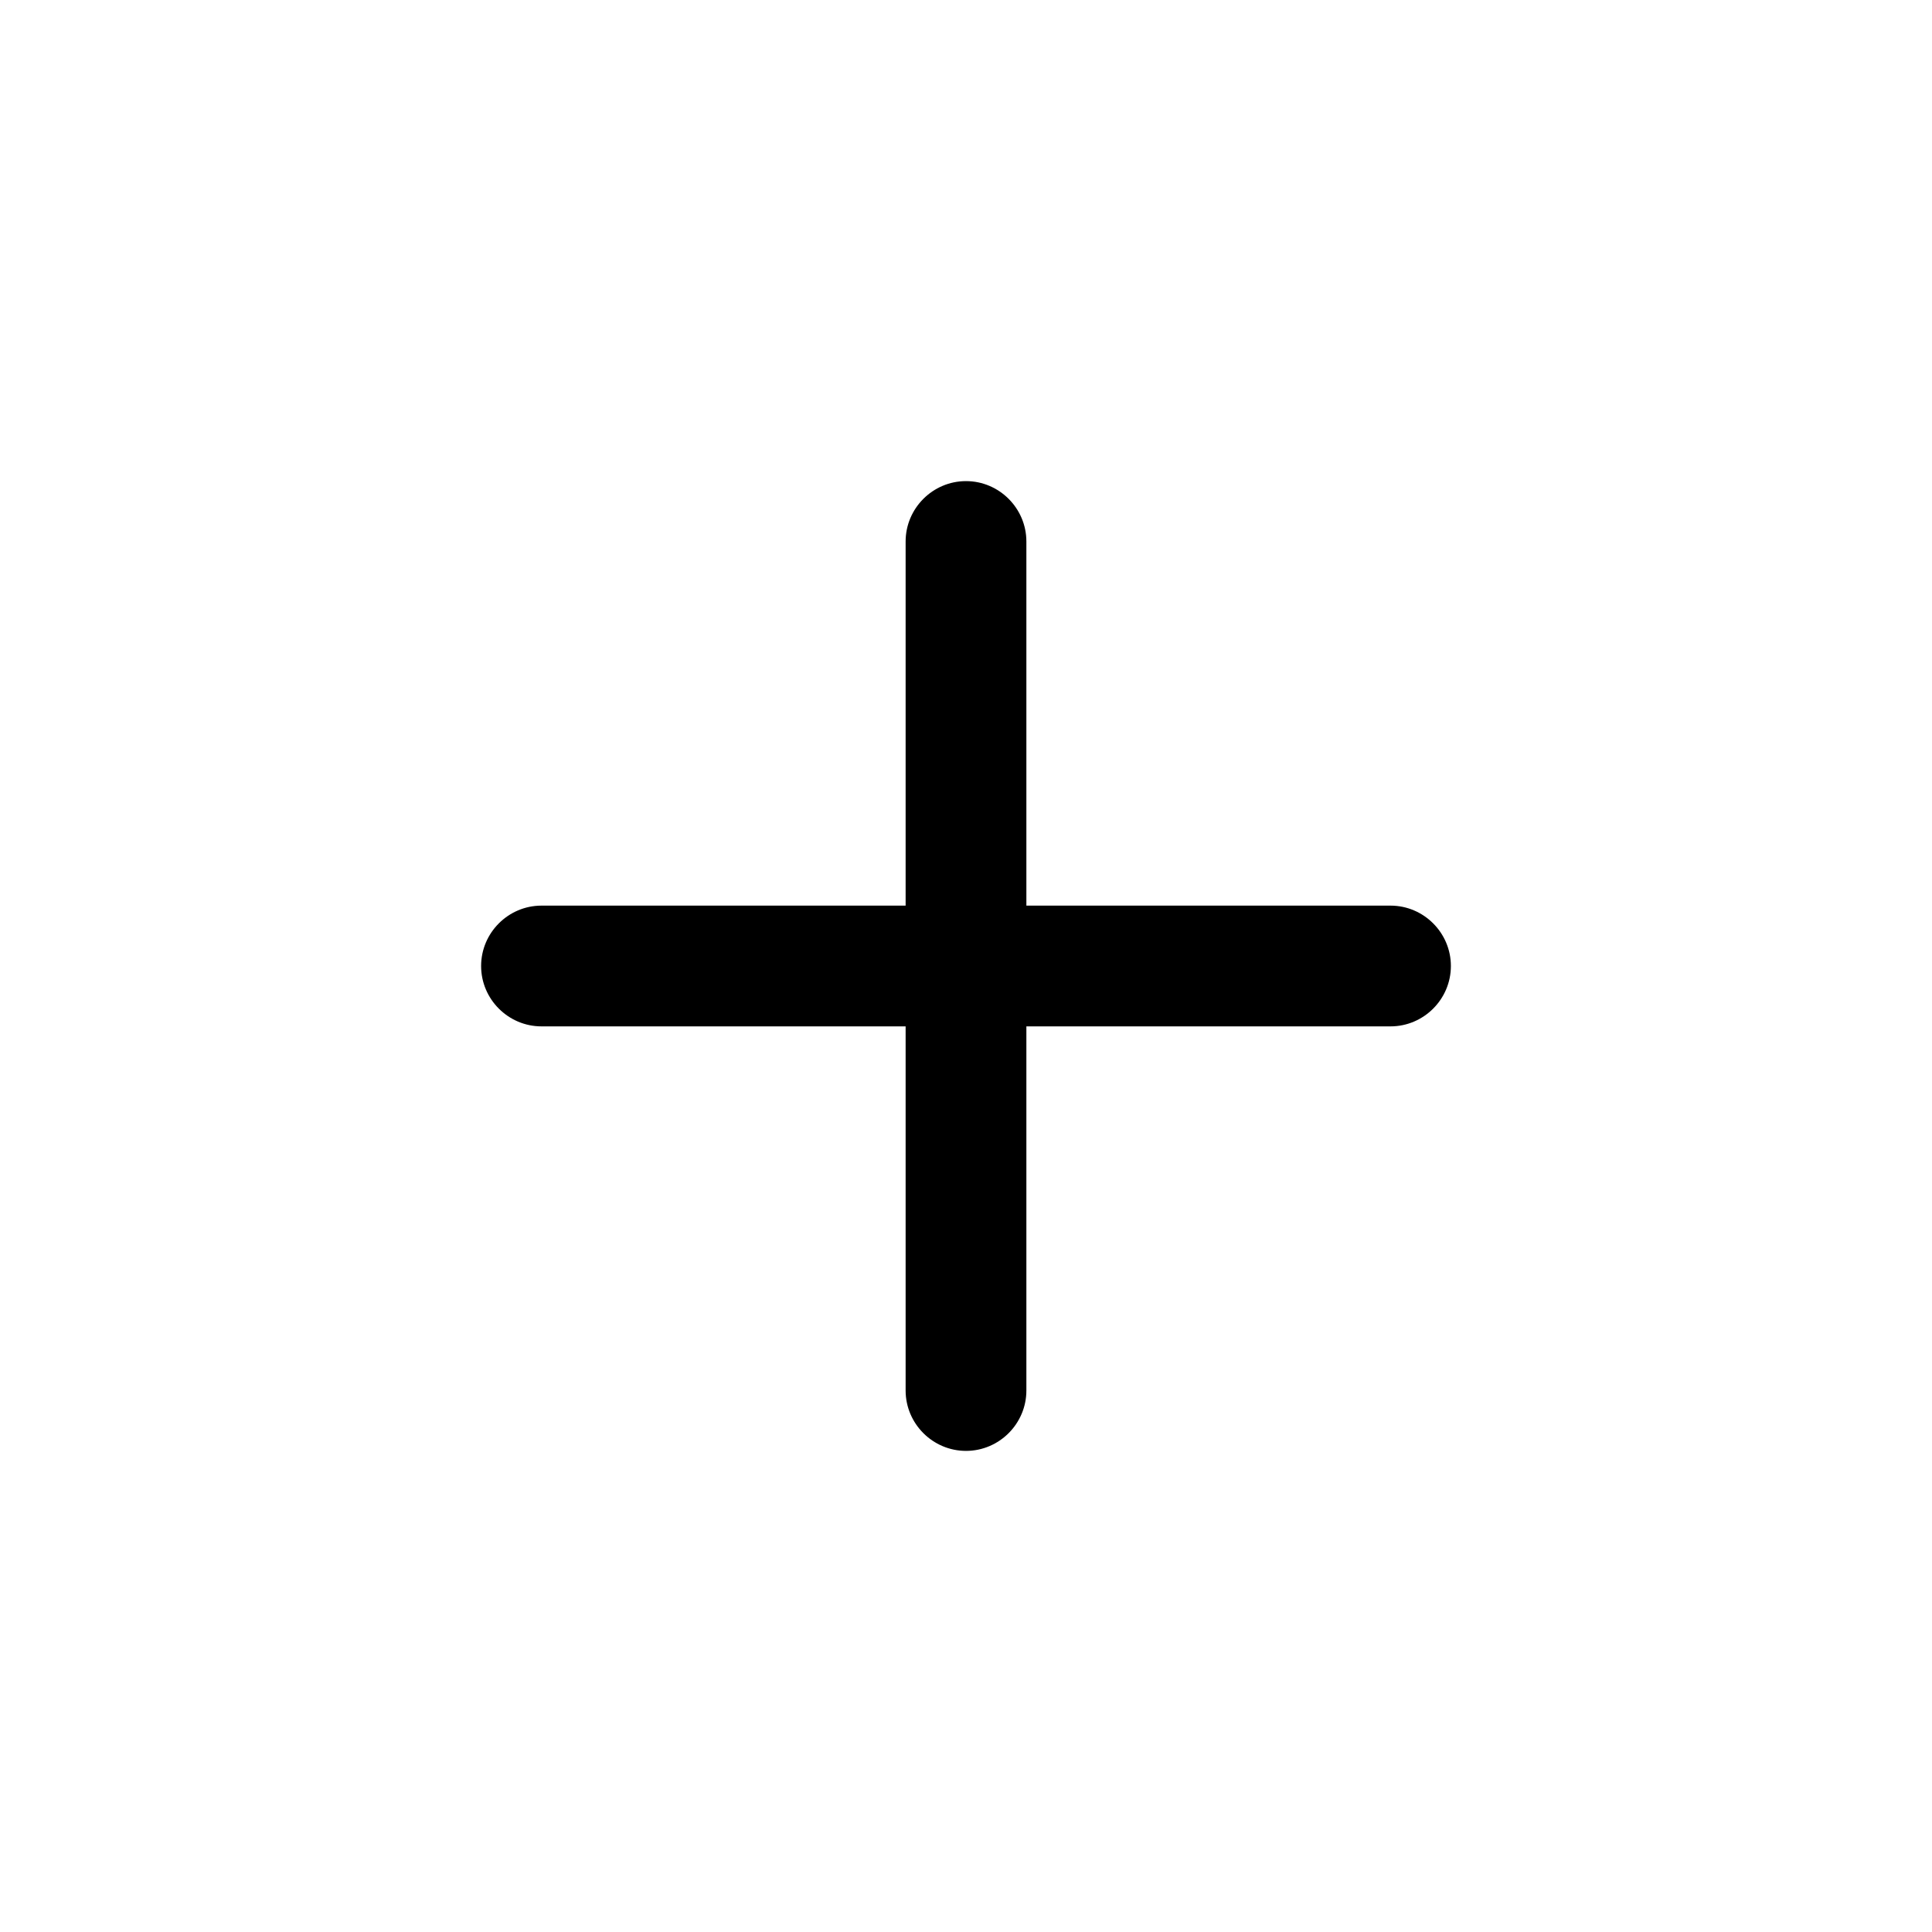
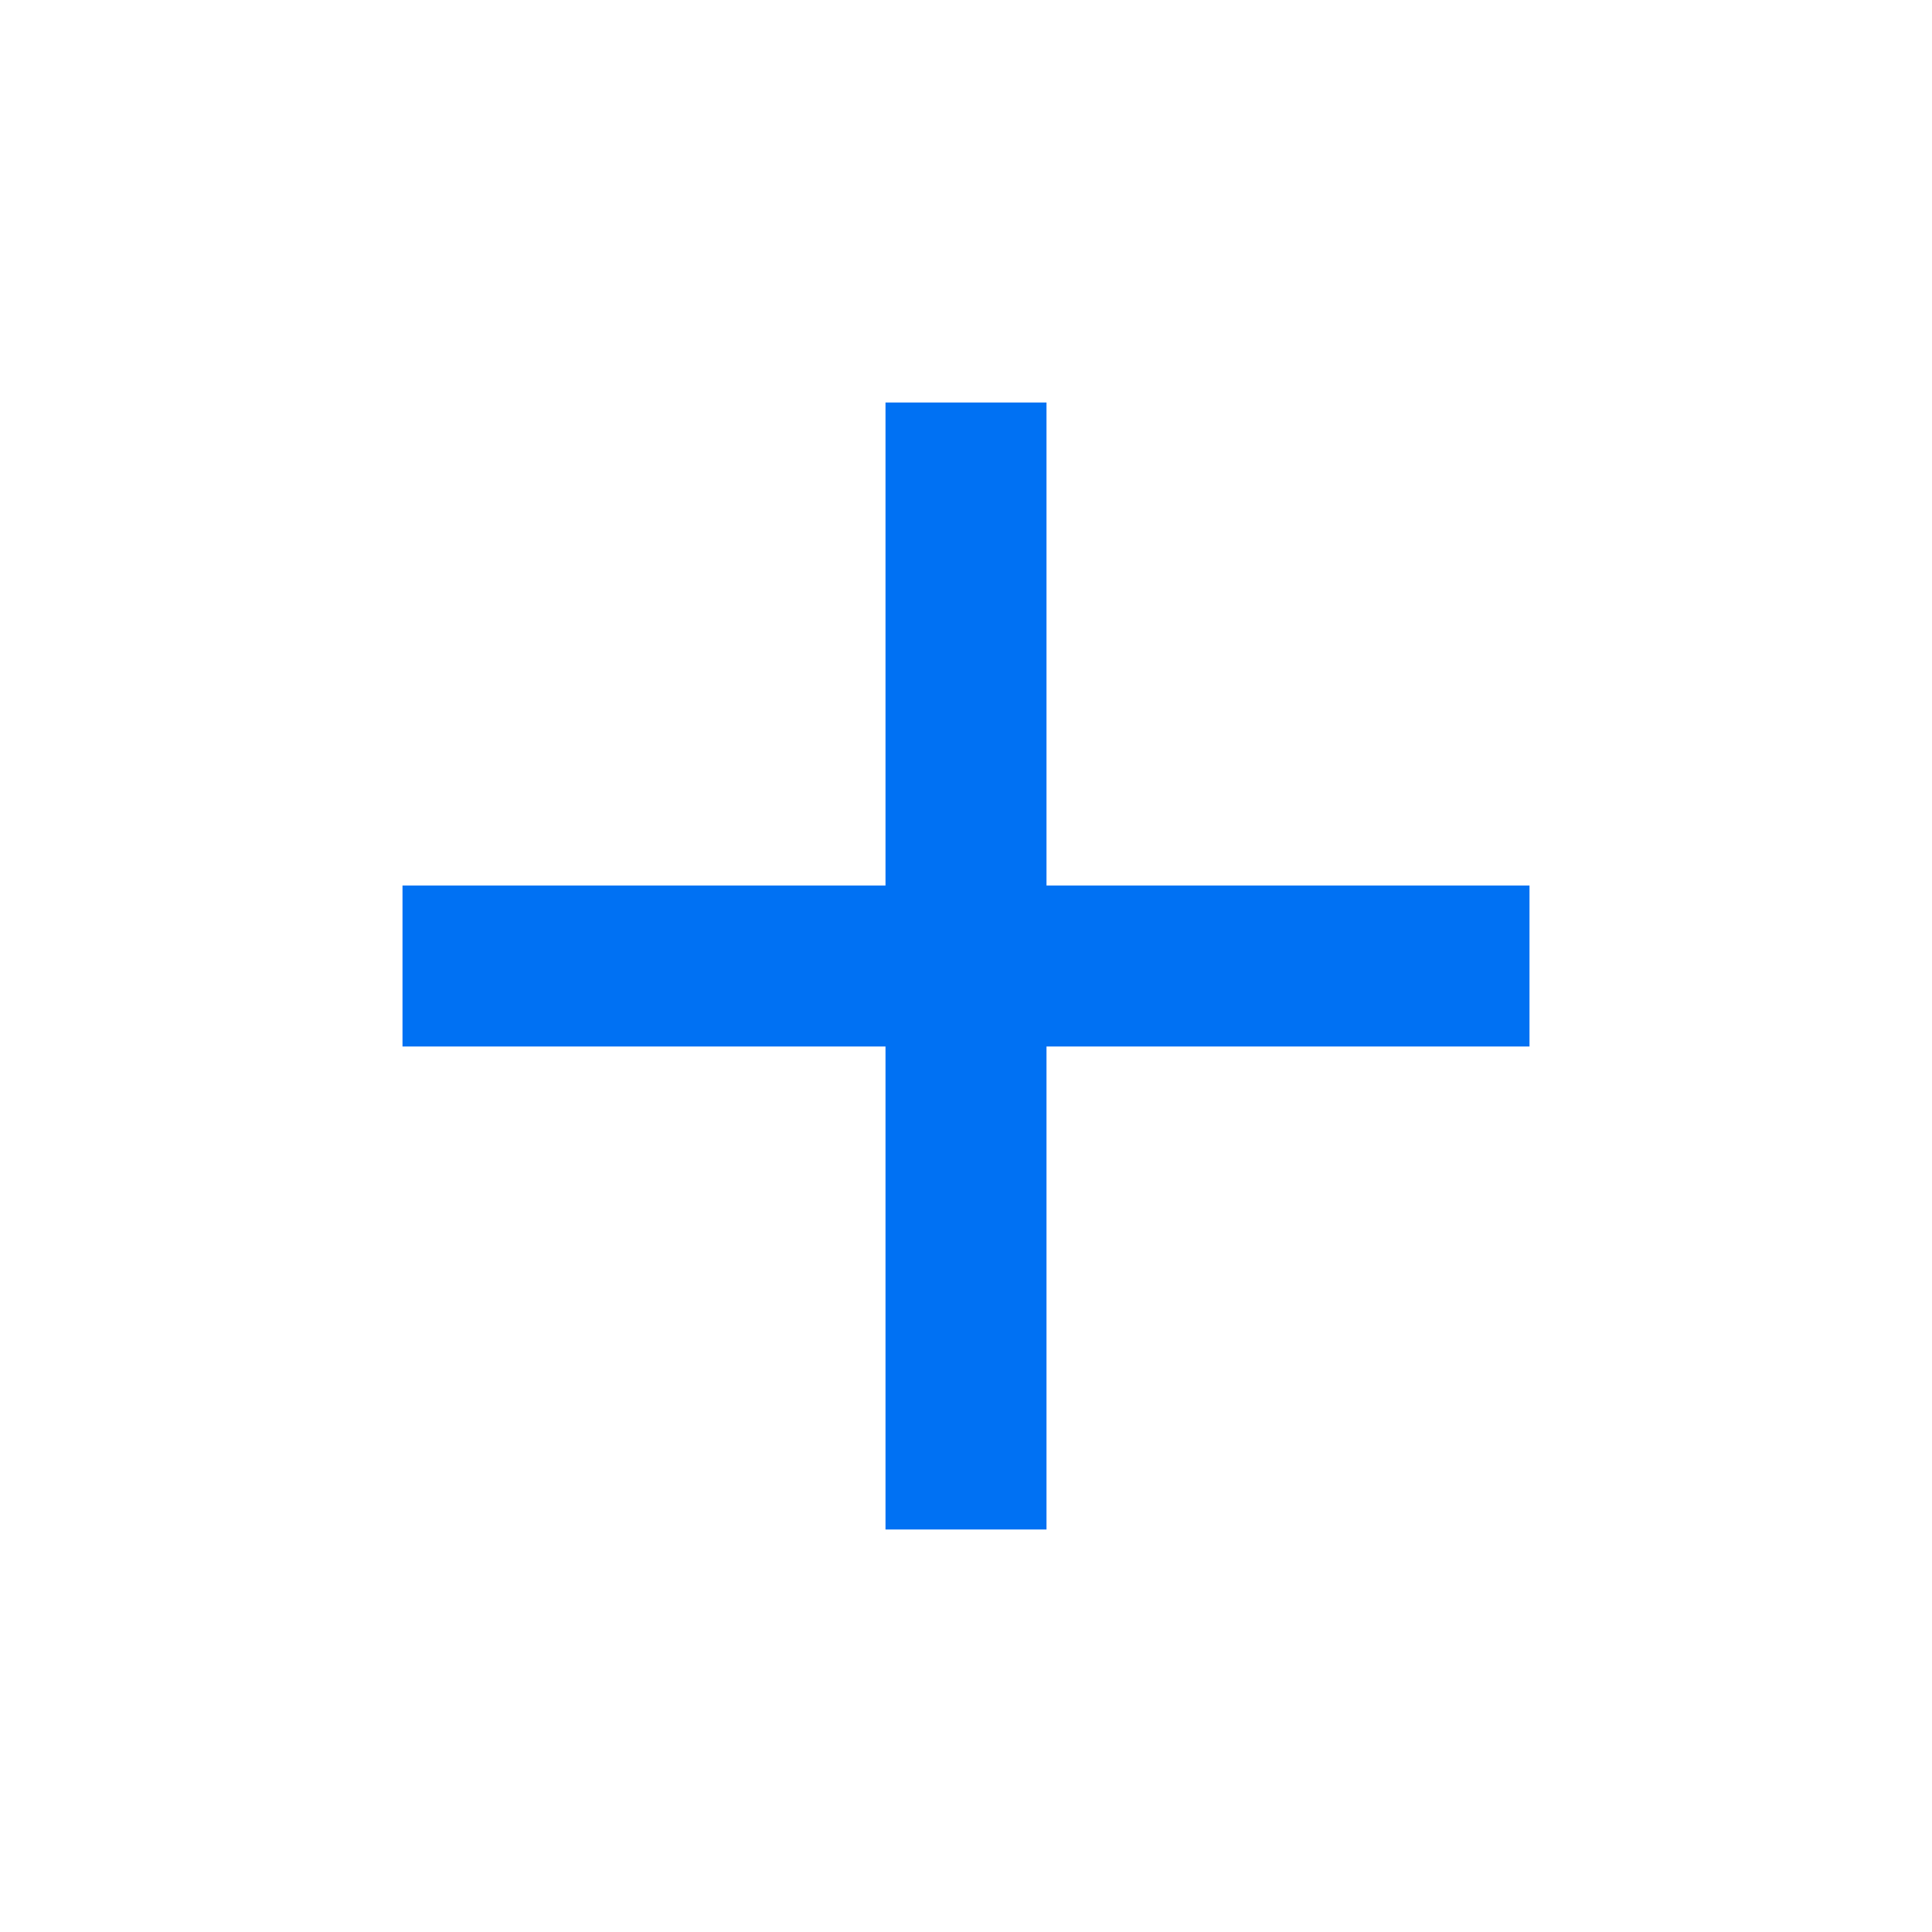
- <svg xmlns="http://www.w3.org/2000/svg" stroke="currentColor" fill="currentColor" stroke-width="0" viewBox="0 0 512 512" height="24" width="24" style="vertical-align: middle;">
-   <path d="M368.5 240H272v-96.5c0-8.8-7.2-16-16-16s-16 7.2-16 16V240h-96.5c-8.8 0-16 7.2-16 16 0 4.4 1.8 8.4 4.7 11.3 2.9 2.9 6.9 4.7 11.3 4.7H240v96.5c0 4.4 1.8 8.4 4.7 11.3 2.9 2.9 6.9 4.7 11.3 4.7 8.8 0 16-7.2 16-16V272h96.5c8.8 0 16-7.2 16-16s-7.2-16-16-16z" />
+ <svg xmlns="http://www.w3.org/2000/svg" viewBox="0 0 32 32" height="32" width="32" xml:space="preserve" id="svg2" version="1.1">
+   <defs id="defs6" />
+   <g transform="matrix(1.333333,0,0,-1.333333,0,32)" id="g10">
+     <g transform="translate(5,5)" id="g12">
+       <path id="path14" style="fill:#0071f3;fill-opacity:1;fill-rule:evenodd;stroke:none" d="M 14,6 H 8 V 0 H 6 V 6 H 0 v 2 h 6 v 6 H 8 V 8 h 6 z" />
+     </g>
+   </g>
</svg>
